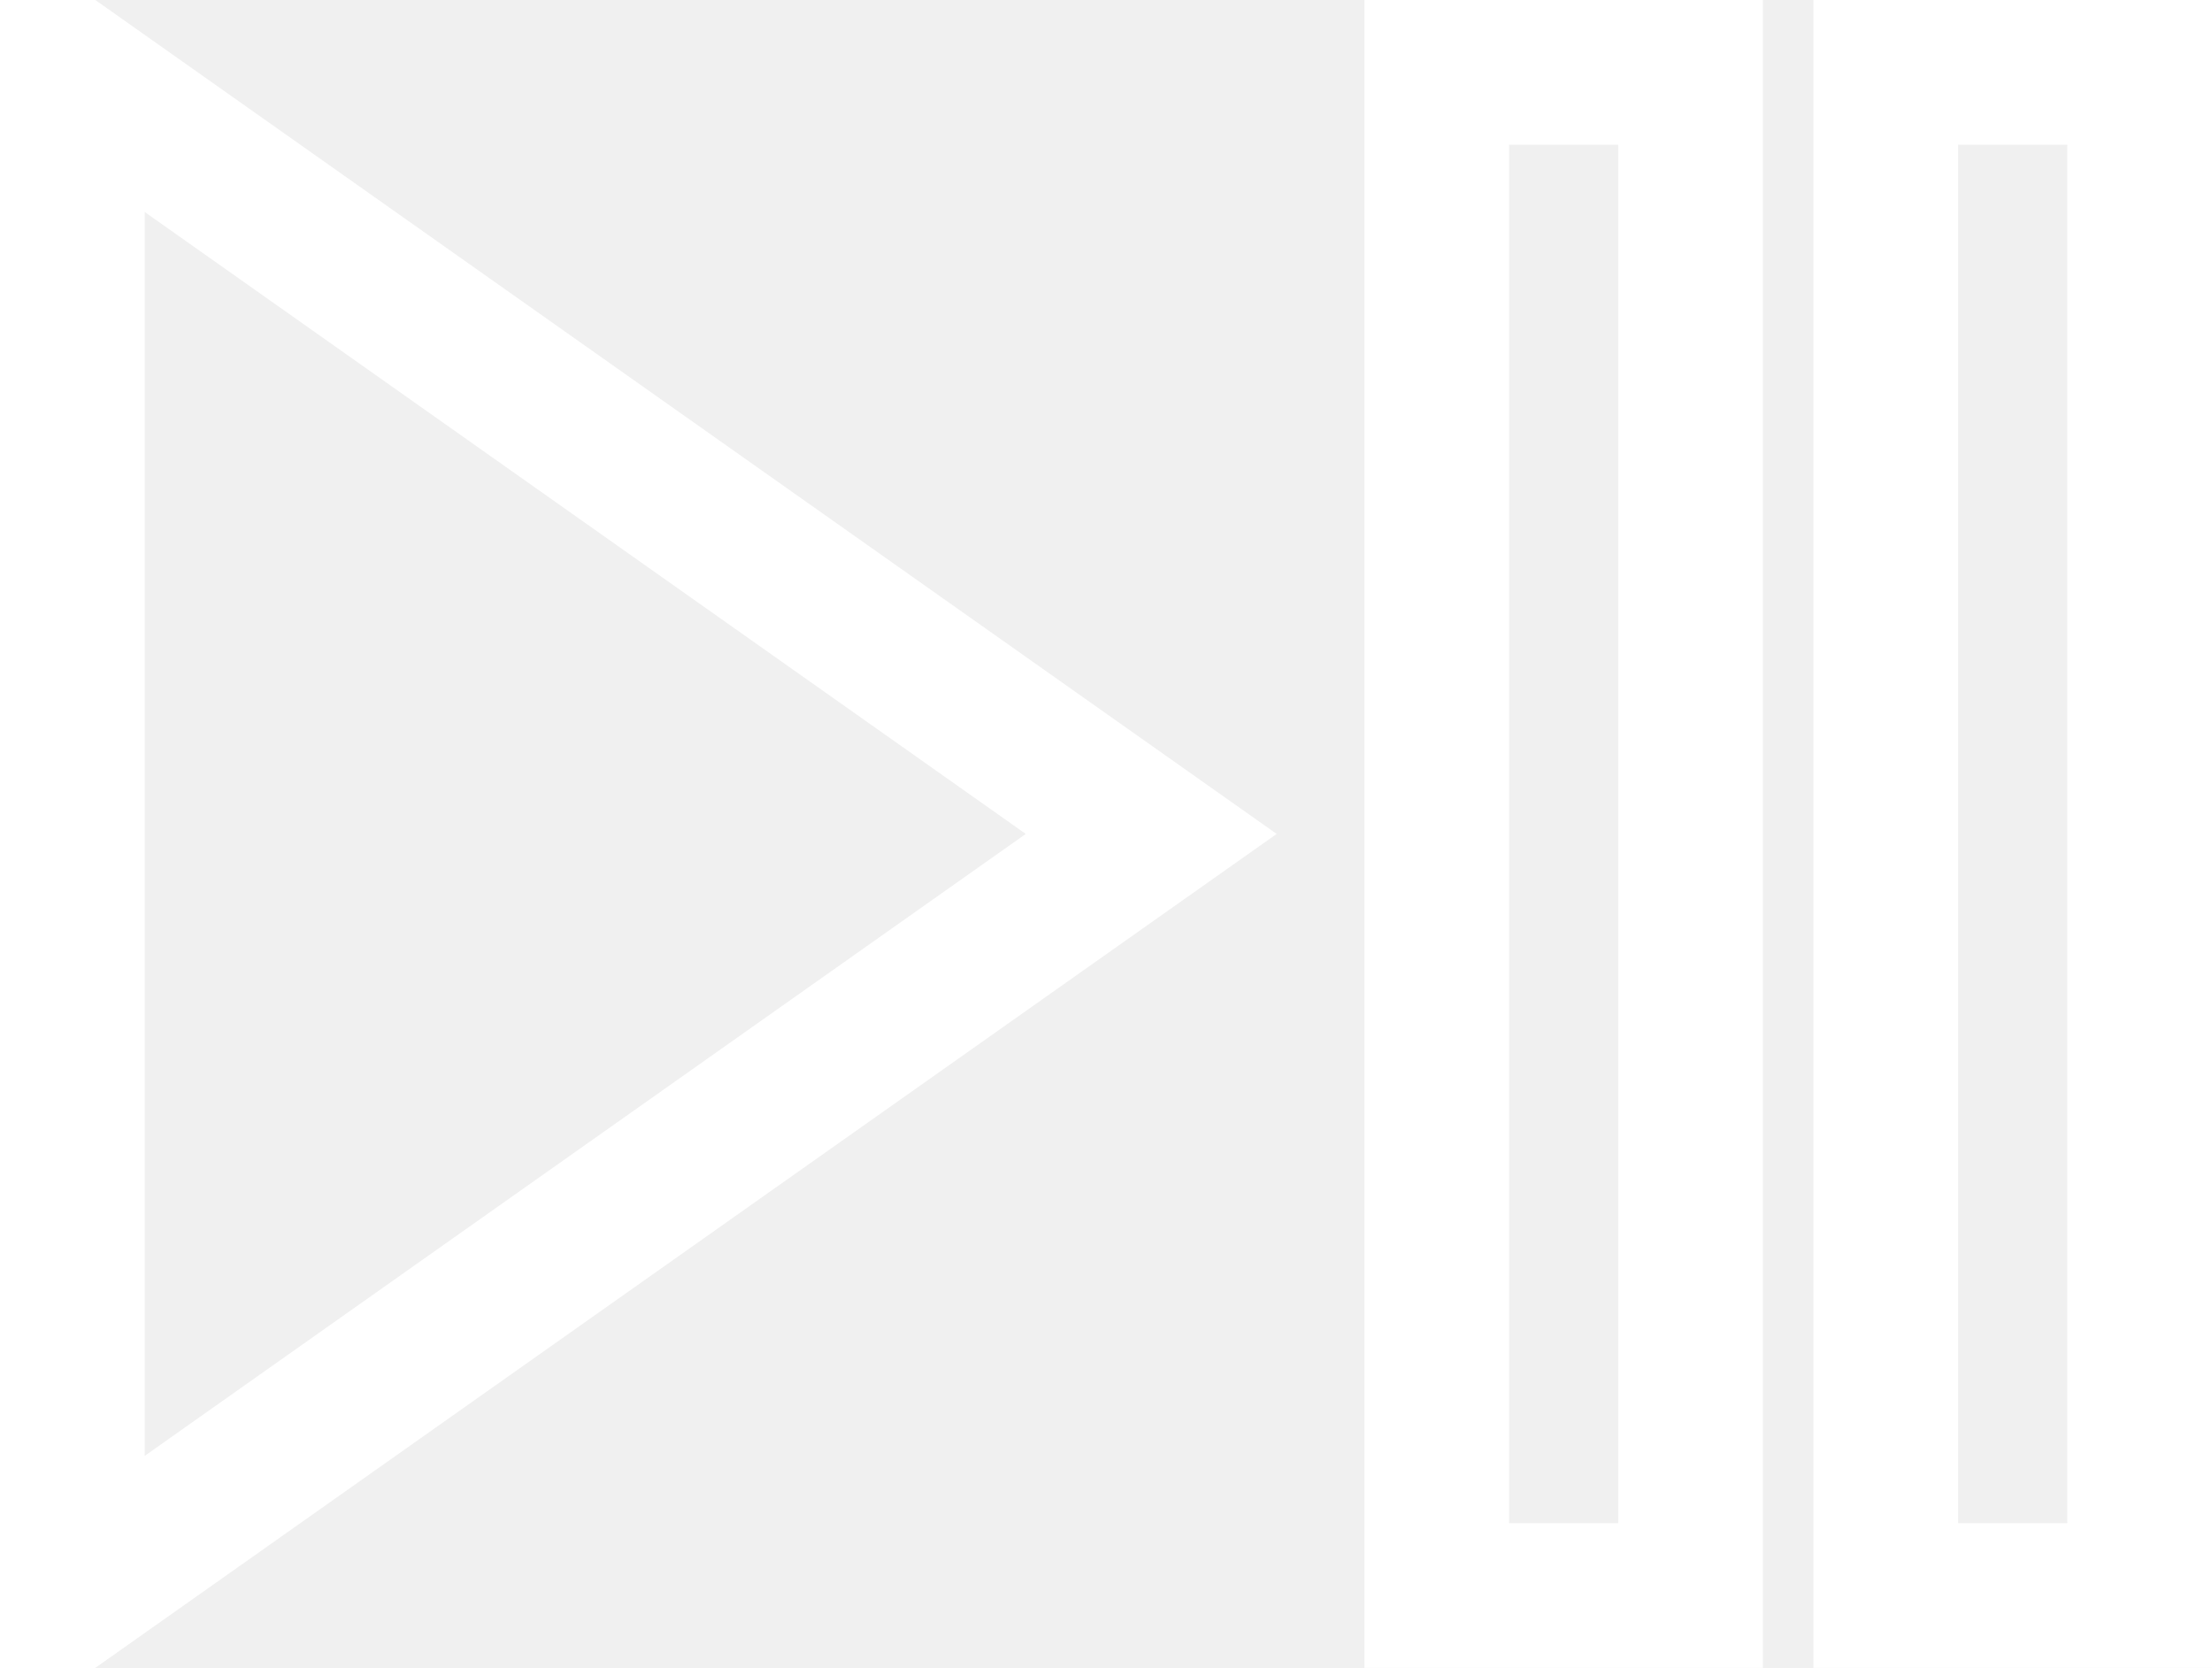
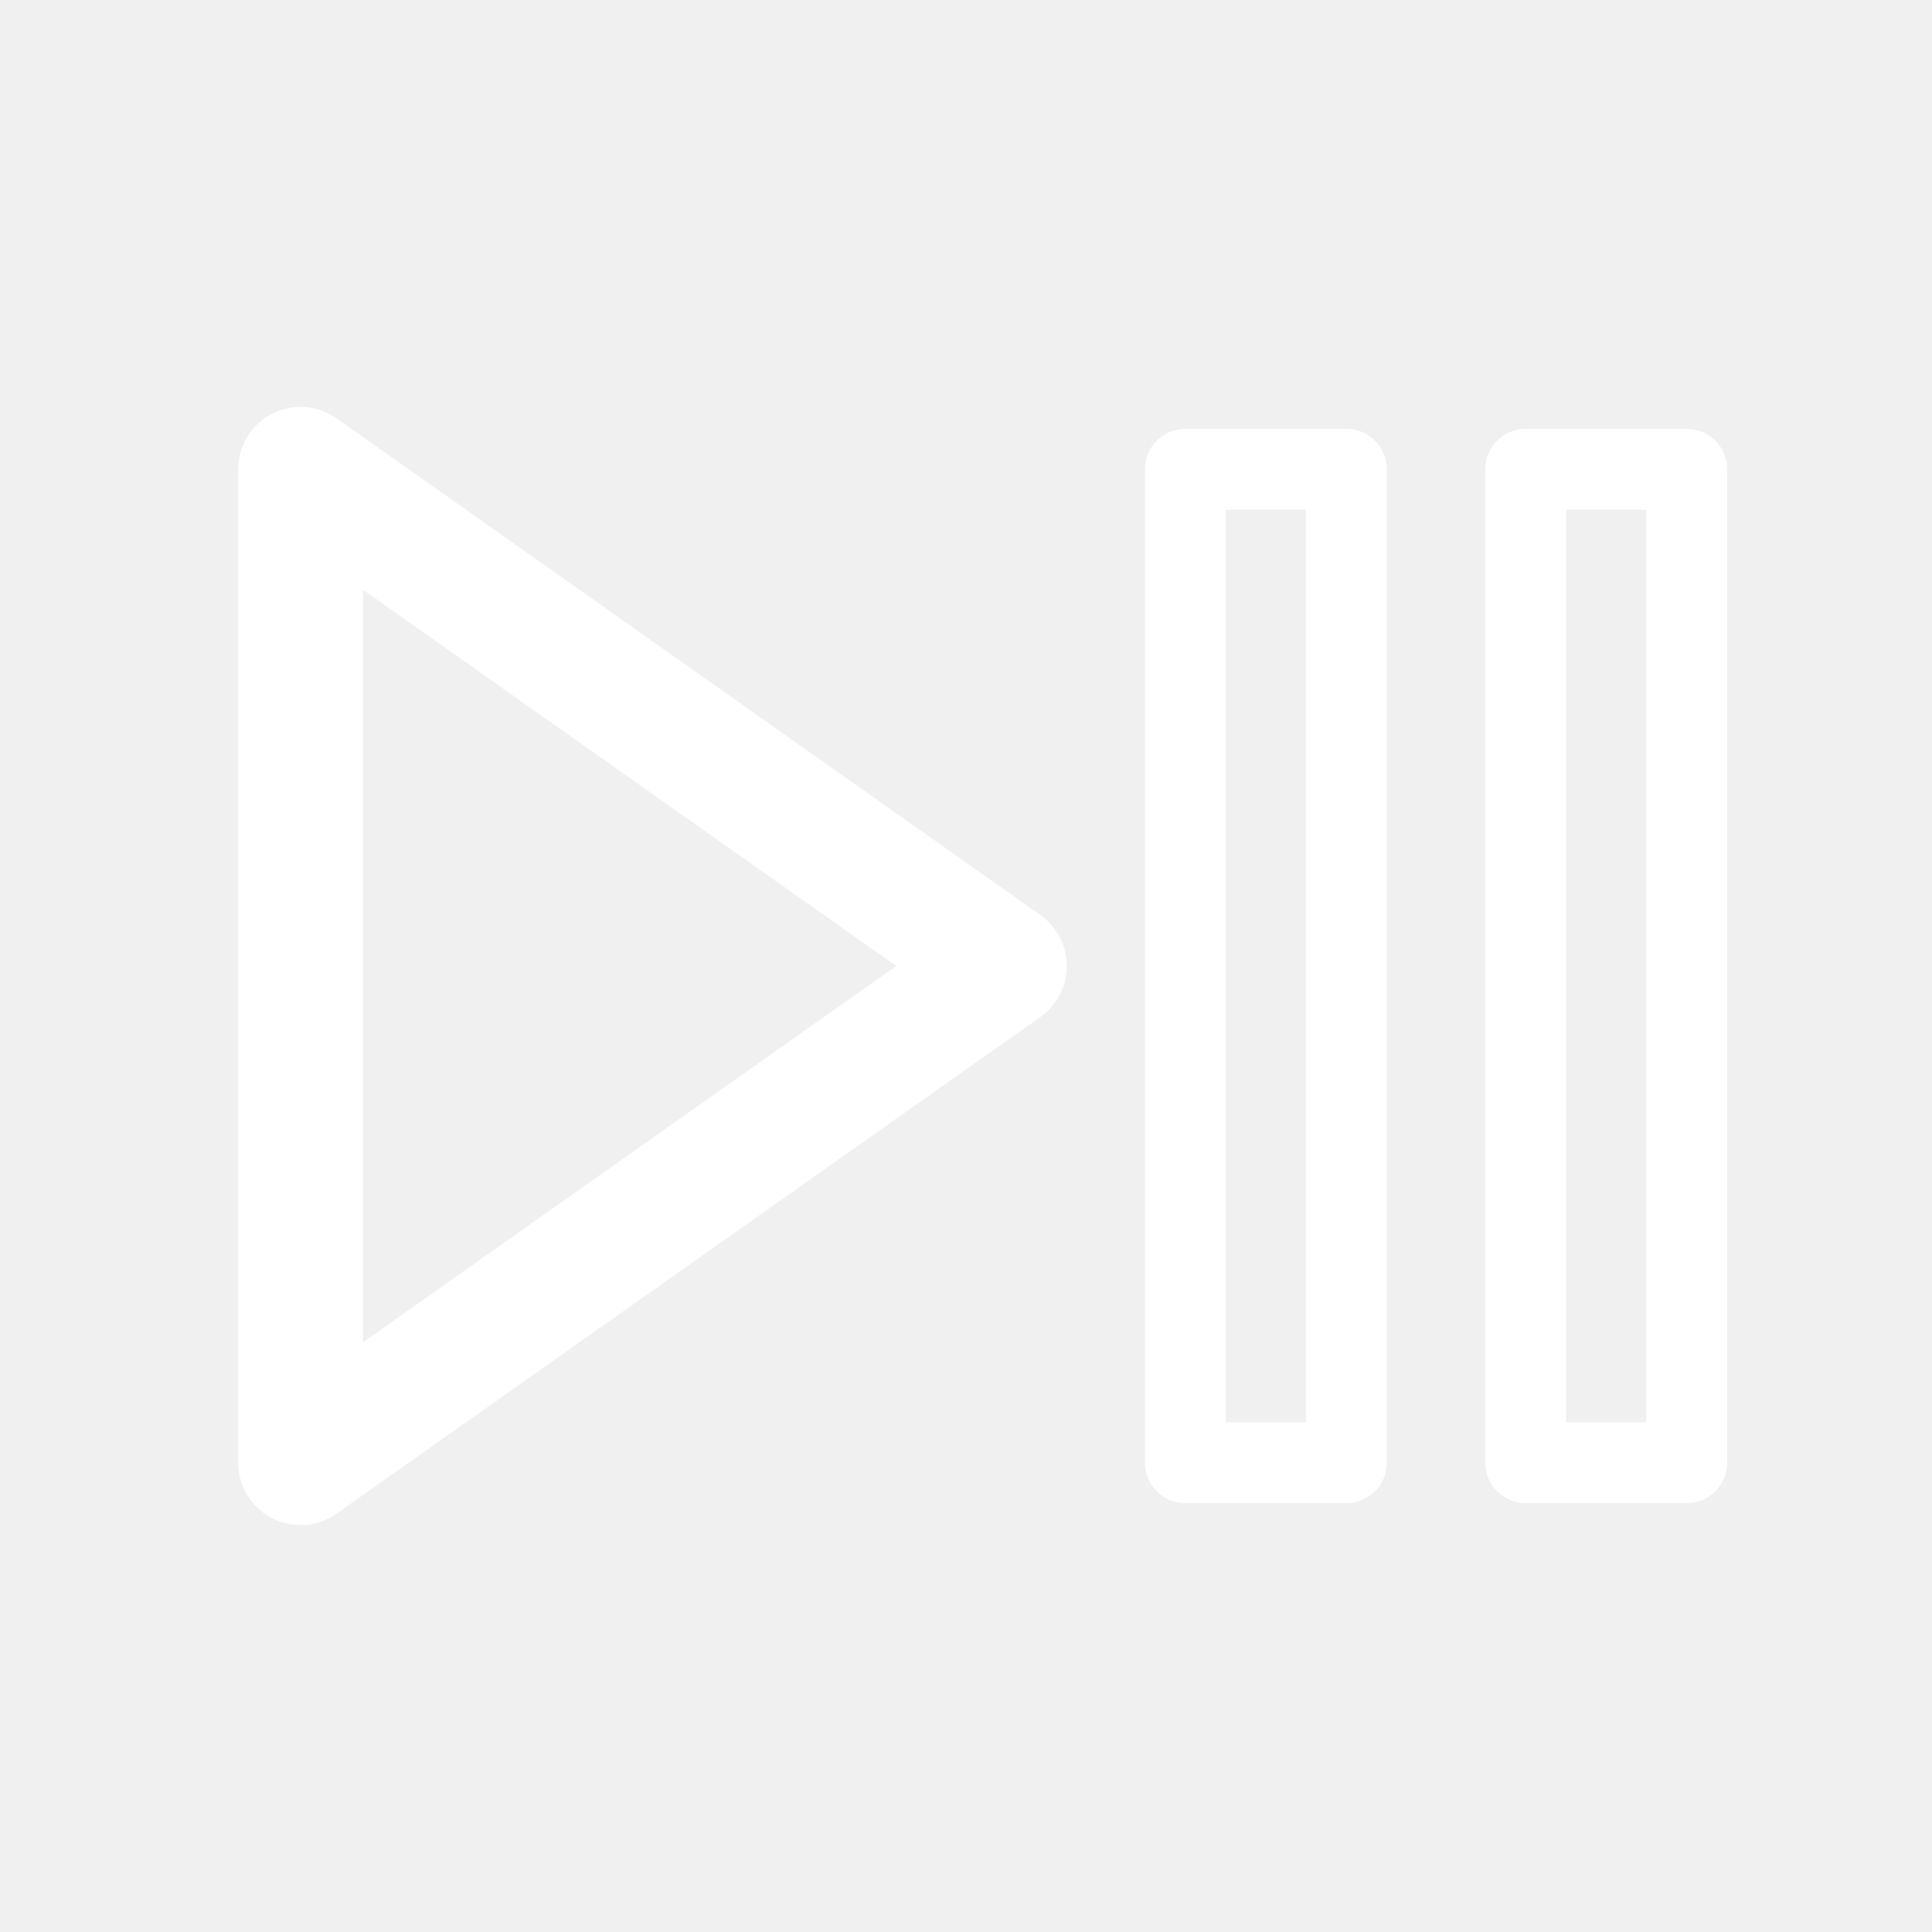
- <svg xmlns="http://www.w3.org/2000/svg" viewBox="0.243,3.24,23.238,17.52" version="1.1">
+ <svg xmlns="http://www.w3.org/2000/svg" viewBox="0,0,24,24" style="enable-background:new 0 0 24 24;" version="1.1">
  <defs />
  <g id="layer0">
-     <path d="M1.003,20L12.337,12L1.003,4L1.003,20L1.003,20L1.003,20Z" stroke="#FFFFFF" stroke-width="1.52" stroke-linecap="butt" fill="none" stroke-linejoin="miter" stroke-miterlimit="10" />
-     <path d="M18.003,4L15.337,4L15.337,20L18.003,20L18.003,4L18.003,4L18.003,4Z" stroke="#FFFFFF" stroke-width="1.52" stroke-linecap="butt" fill="none" stroke-linejoin="miter" stroke-miterlimit="10" />
-     <path d="M22.721,4L20.054,4L20.054,20L22.721,20L22.721,4L22.721,4L22.721,4Z" stroke="#FFFFFF" stroke-width="1.52" stroke-linecap="butt" fill="none" stroke-linejoin="miter" stroke-miterlimit="10" />
+     <path d="M12.477,12L3.734,18.17L3.734,5.83L12.477,12L12.477,12Z" stroke="#FFFFFF" stroke-width="1.55" stroke-linecap="round" fill="none" stroke-linejoin="round" />
+     <path d="M18.953,12.176L18.953,5.83L20.953,5.83L20.953,18.17L18.953,18.17L18.953,12.176L18.953,12.176Z" stroke="#FFFFFF" stroke-width="1.005" stroke-linecap="round" fill="none" stroke-linejoin="round" />
+     <path d="M14.725,12.176L14.725,5.83L16.725,5.83L16.725,18.17L14.725,18.17L14.725,12.176L14.725,12.176Z" stroke="#FFFFFF" stroke-width="1.005" stroke-linecap="round" fill="none" stroke-linejoin="round" />
  </g>
</svg>
